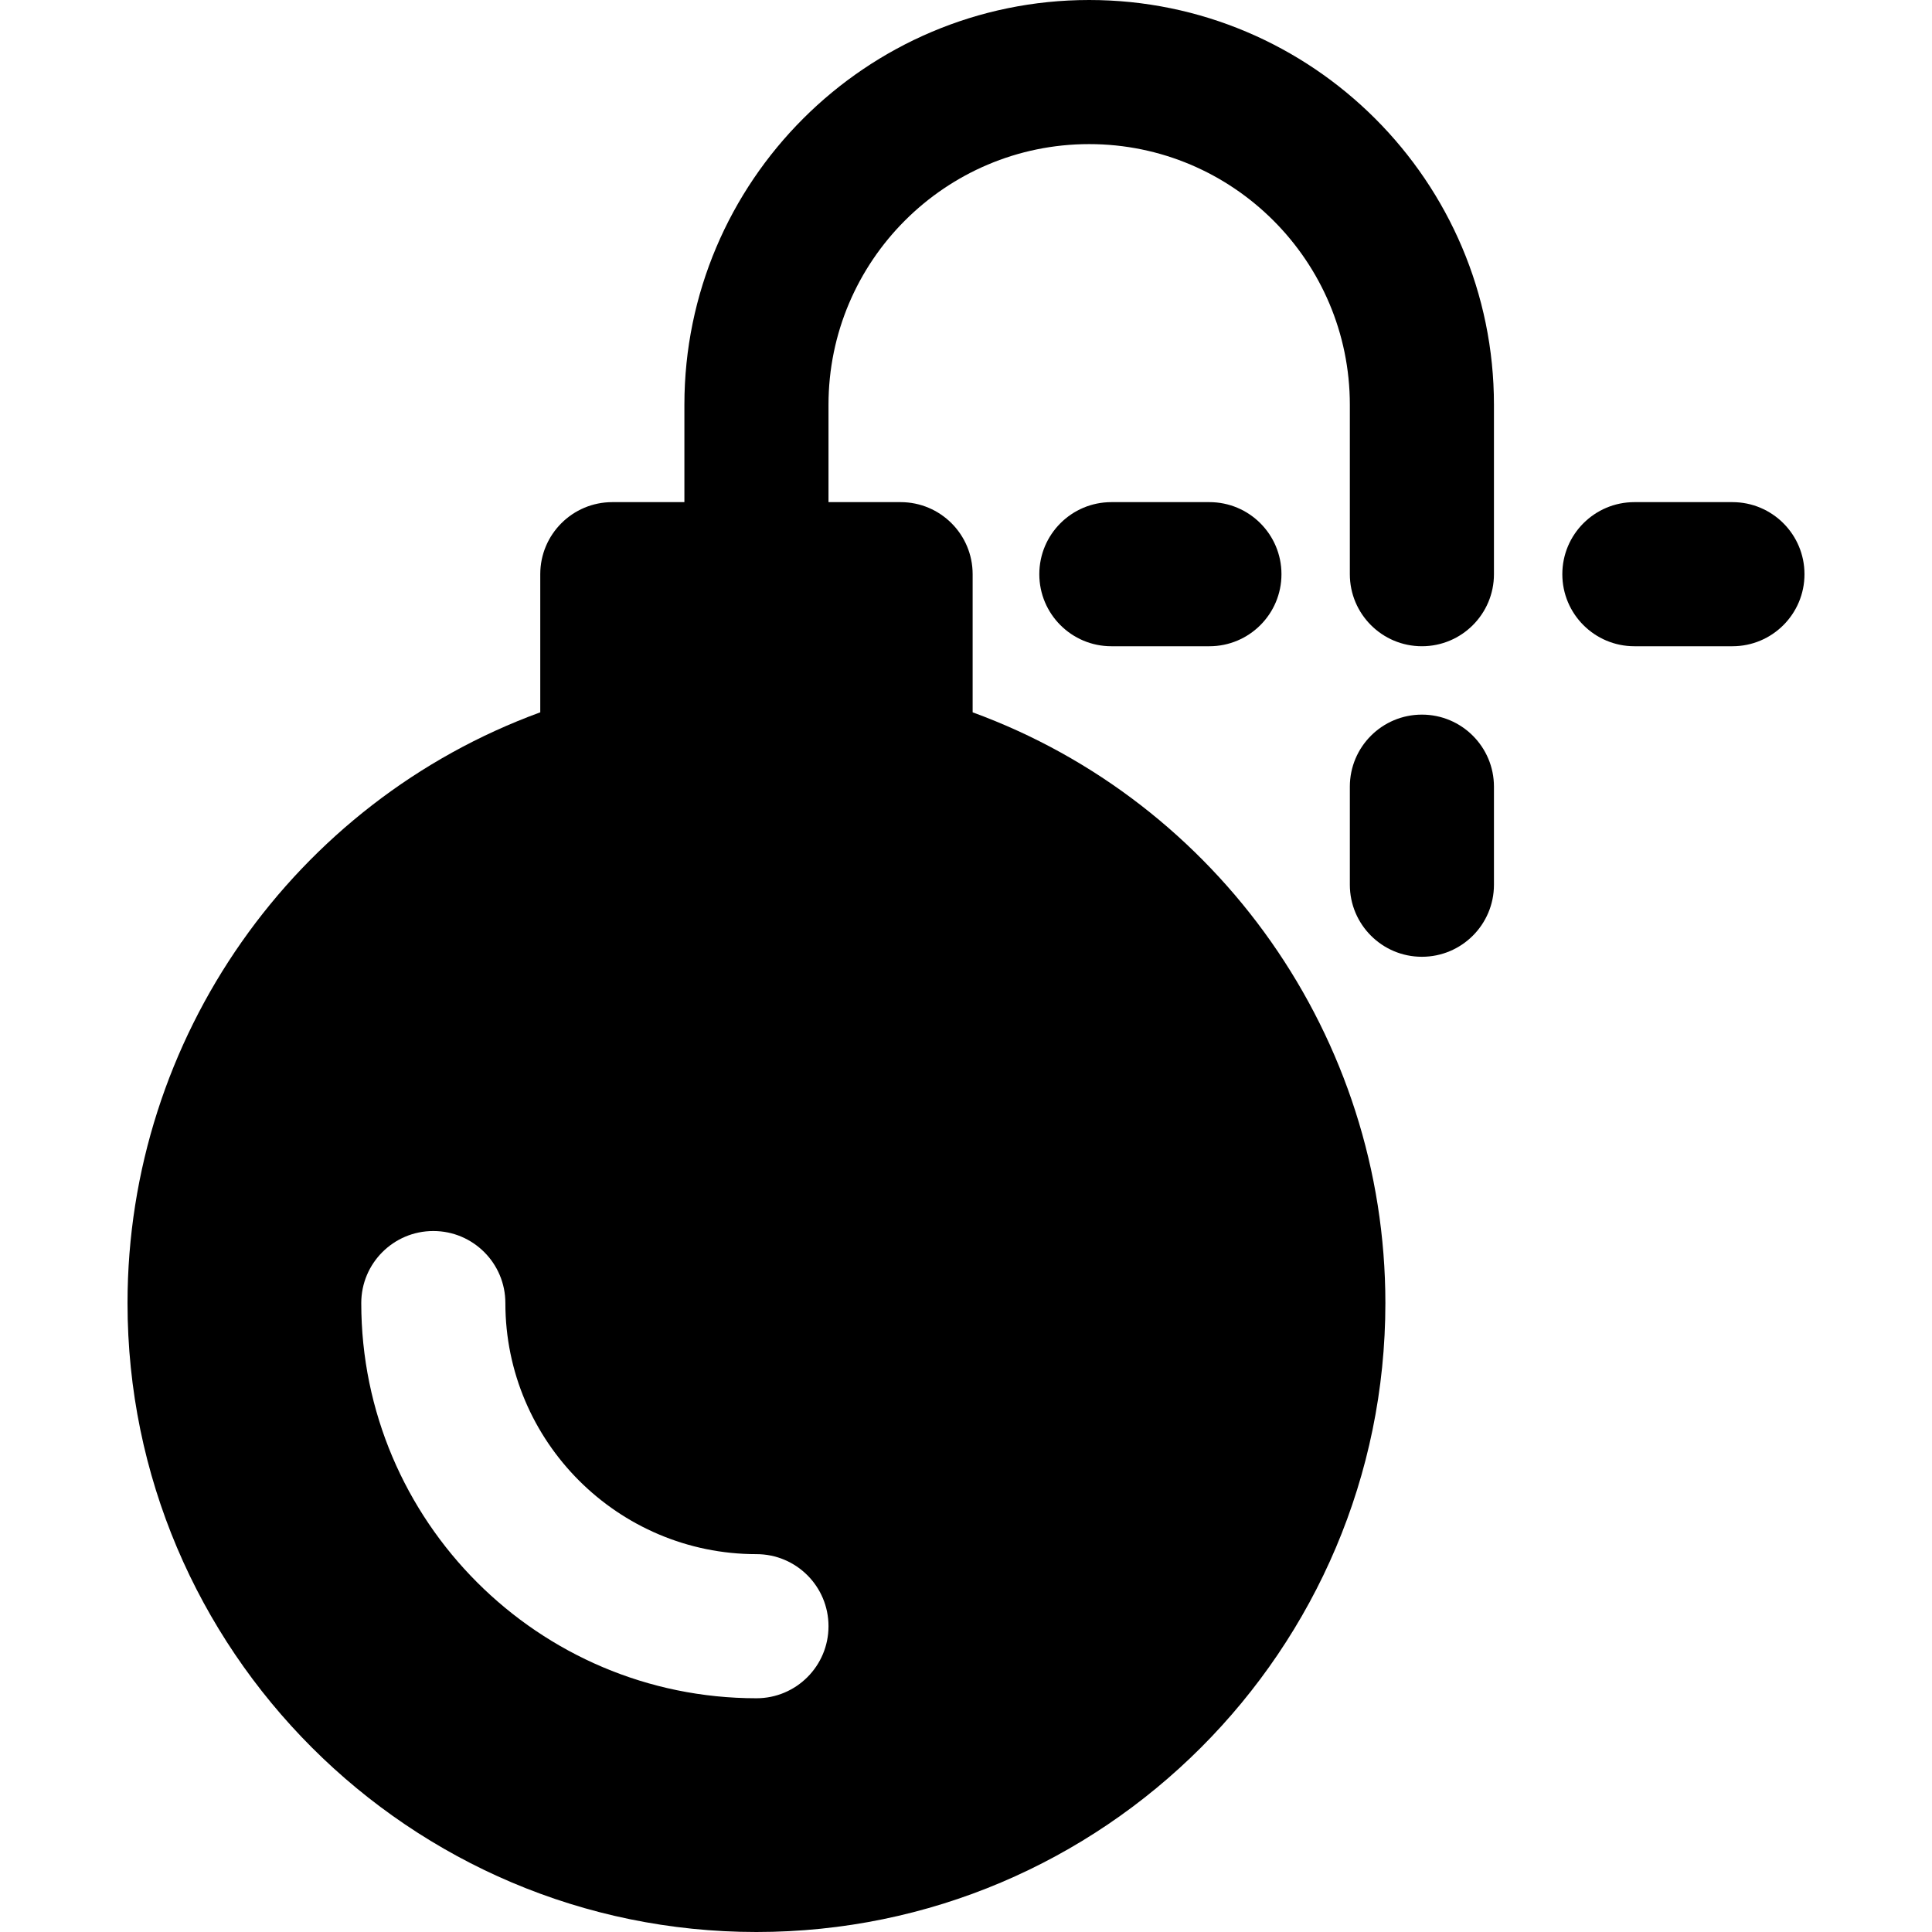
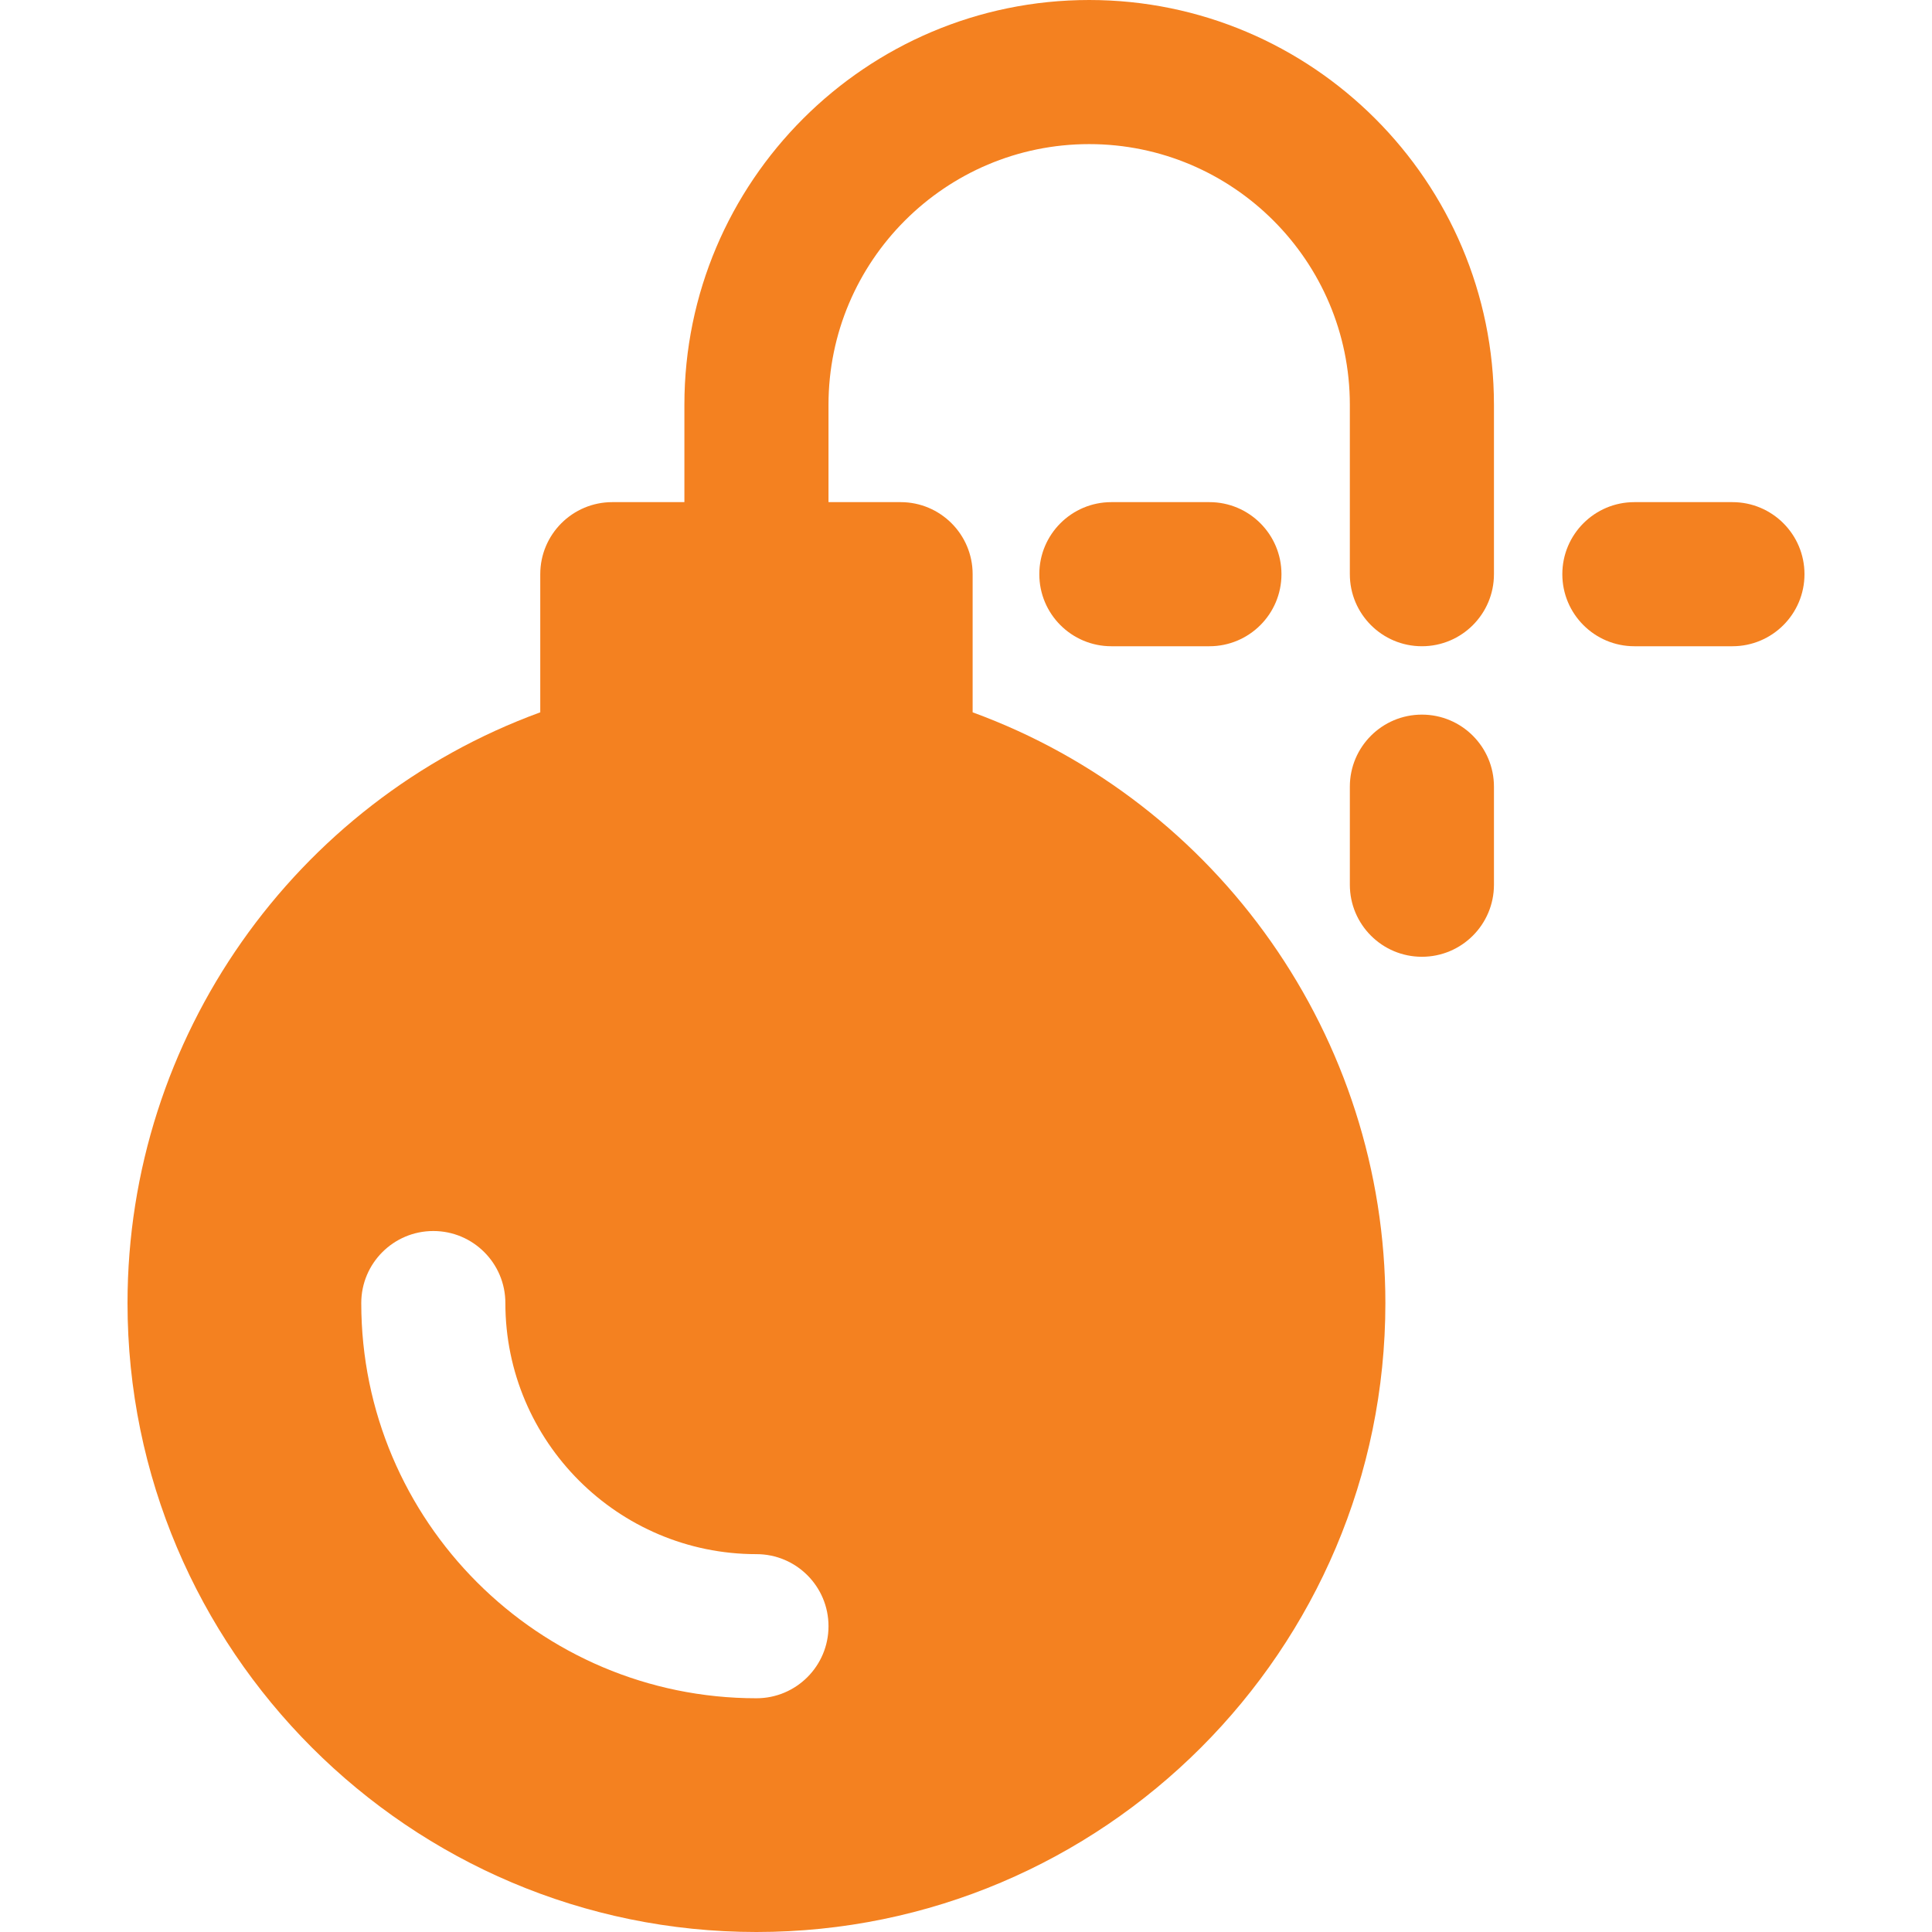
- <svg xmlns="http://www.w3.org/2000/svg" version="1.1" id="Layer_1" x="0px" y="0px" viewBox="0 0 512 512" style="enable-background:new 0 0 512 512;" xml:space="preserve">
+ <svg xmlns="http://www.w3.org/2000/svg" version="1.1" id="Layer_1" x="0px" y="0px" viewBox="0 0 512 512" style="enable-background:new 0 0 512 512;" xml:space="preserve" fill="#F48120">
  <g>
    <g>
      <g>
        <path d="M257.759,188.773v-36.607c0-10.545-8.549-19.095-19.095-19.095h-19.103V107.27c0-38.09,30.99-69.08,69.081-69.08     c38.091,0,69.08,30.99,69.08,69.08v44.896c0,10.545,8.549,19.095,19.095,19.095c10.545,0,19.095-8.549,19.095-19.095V107.27     C395.913,48.12,347.792,0,288.642,0c-59.148,0-107.27,48.12-107.27,107.27v25.801H162.27c-10.545,0-19.095,8.549-19.095,19.095     v36.607C78.089,212.56,33.794,274.955,33.794,345.327C33.794,437.231,108.563,512,200.467,512S367.14,437.231,367.14,345.327     C367.14,274.955,322.845,212.56,257.759,188.773z M200.467,450.056c-57.748,0-104.729-46.981-104.729-104.729     c0-10.545,8.549-19.095,19.095-19.095s19.095,8.549,19.095,19.095c0,36.69,29.849,66.539,66.539,66.539     c10.545,0,19.095,8.549,19.095,19.095S211.012,450.056,200.467,450.056z" />
        <path d="M376.818,189.382c-10.545,0-19.095,8.549-19.095,19.095v25.983c0,10.545,8.549,19.095,19.095,19.095     s19.095-8.549,19.095-19.095v-25.983C395.913,197.93,387.364,189.382,376.818,189.382z" />
        <path d="M320.506,133.071h-25.982c-10.545,0-19.095,8.549-19.095,19.095s8.549,19.095,19.095,19.095h25.982     c10.545,0,19.095-8.549,19.095-19.095S331.053,133.071,320.506,133.071z" />
        <path d="M459.111,133.071h-25.983c-10.545,0-19.095,8.549-19.095,19.095s8.549,19.095,19.095,19.095h25.983     c10.545,0,19.095-8.549,19.095-19.095S469.656,133.071,459.111,133.071z" />
      </g>
    </g>
  </g>
  <g>
</g>
  <g>
</g>
  <g>
</g>
  <g>
</g>
  <g>
</g>
  <g>
</g>
  <g>
</g>
  <g>
</g>
  <g>
</g>
  <g>
</g>
  <g>
</g>
  <g>
</g>
  <g>
</g>
  <g>
</g>
  <g>
</g>
</svg>
